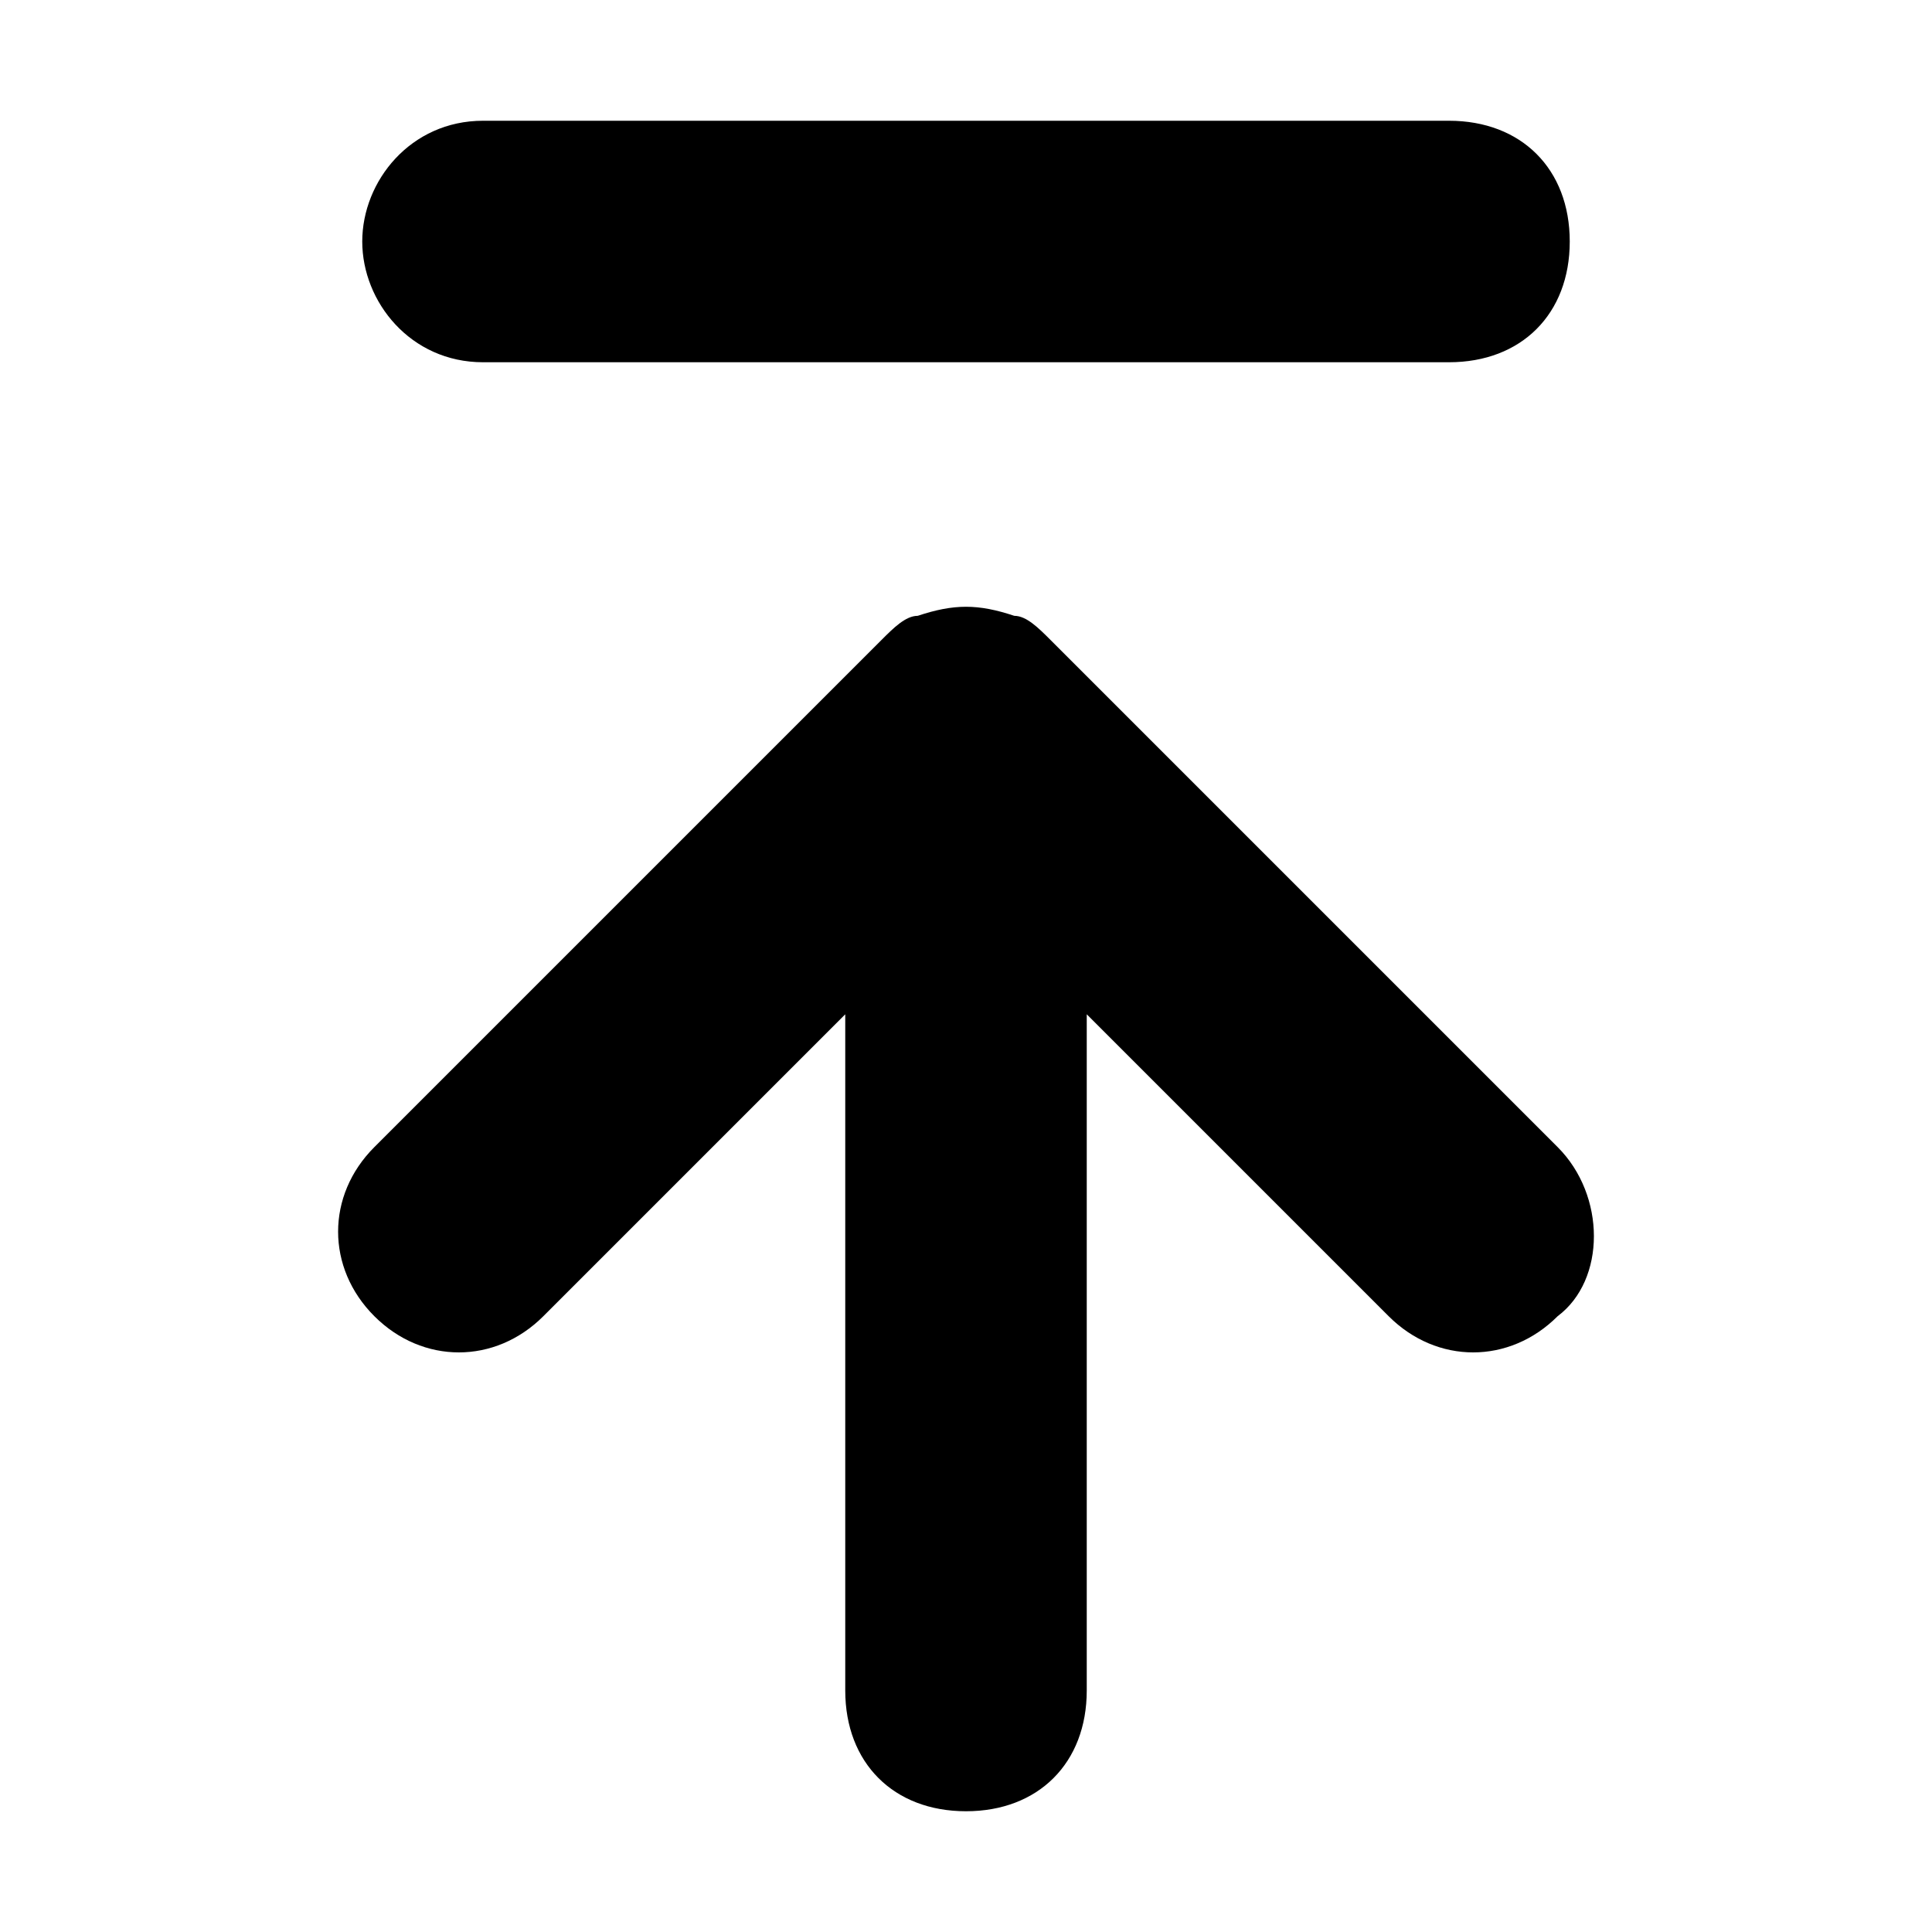
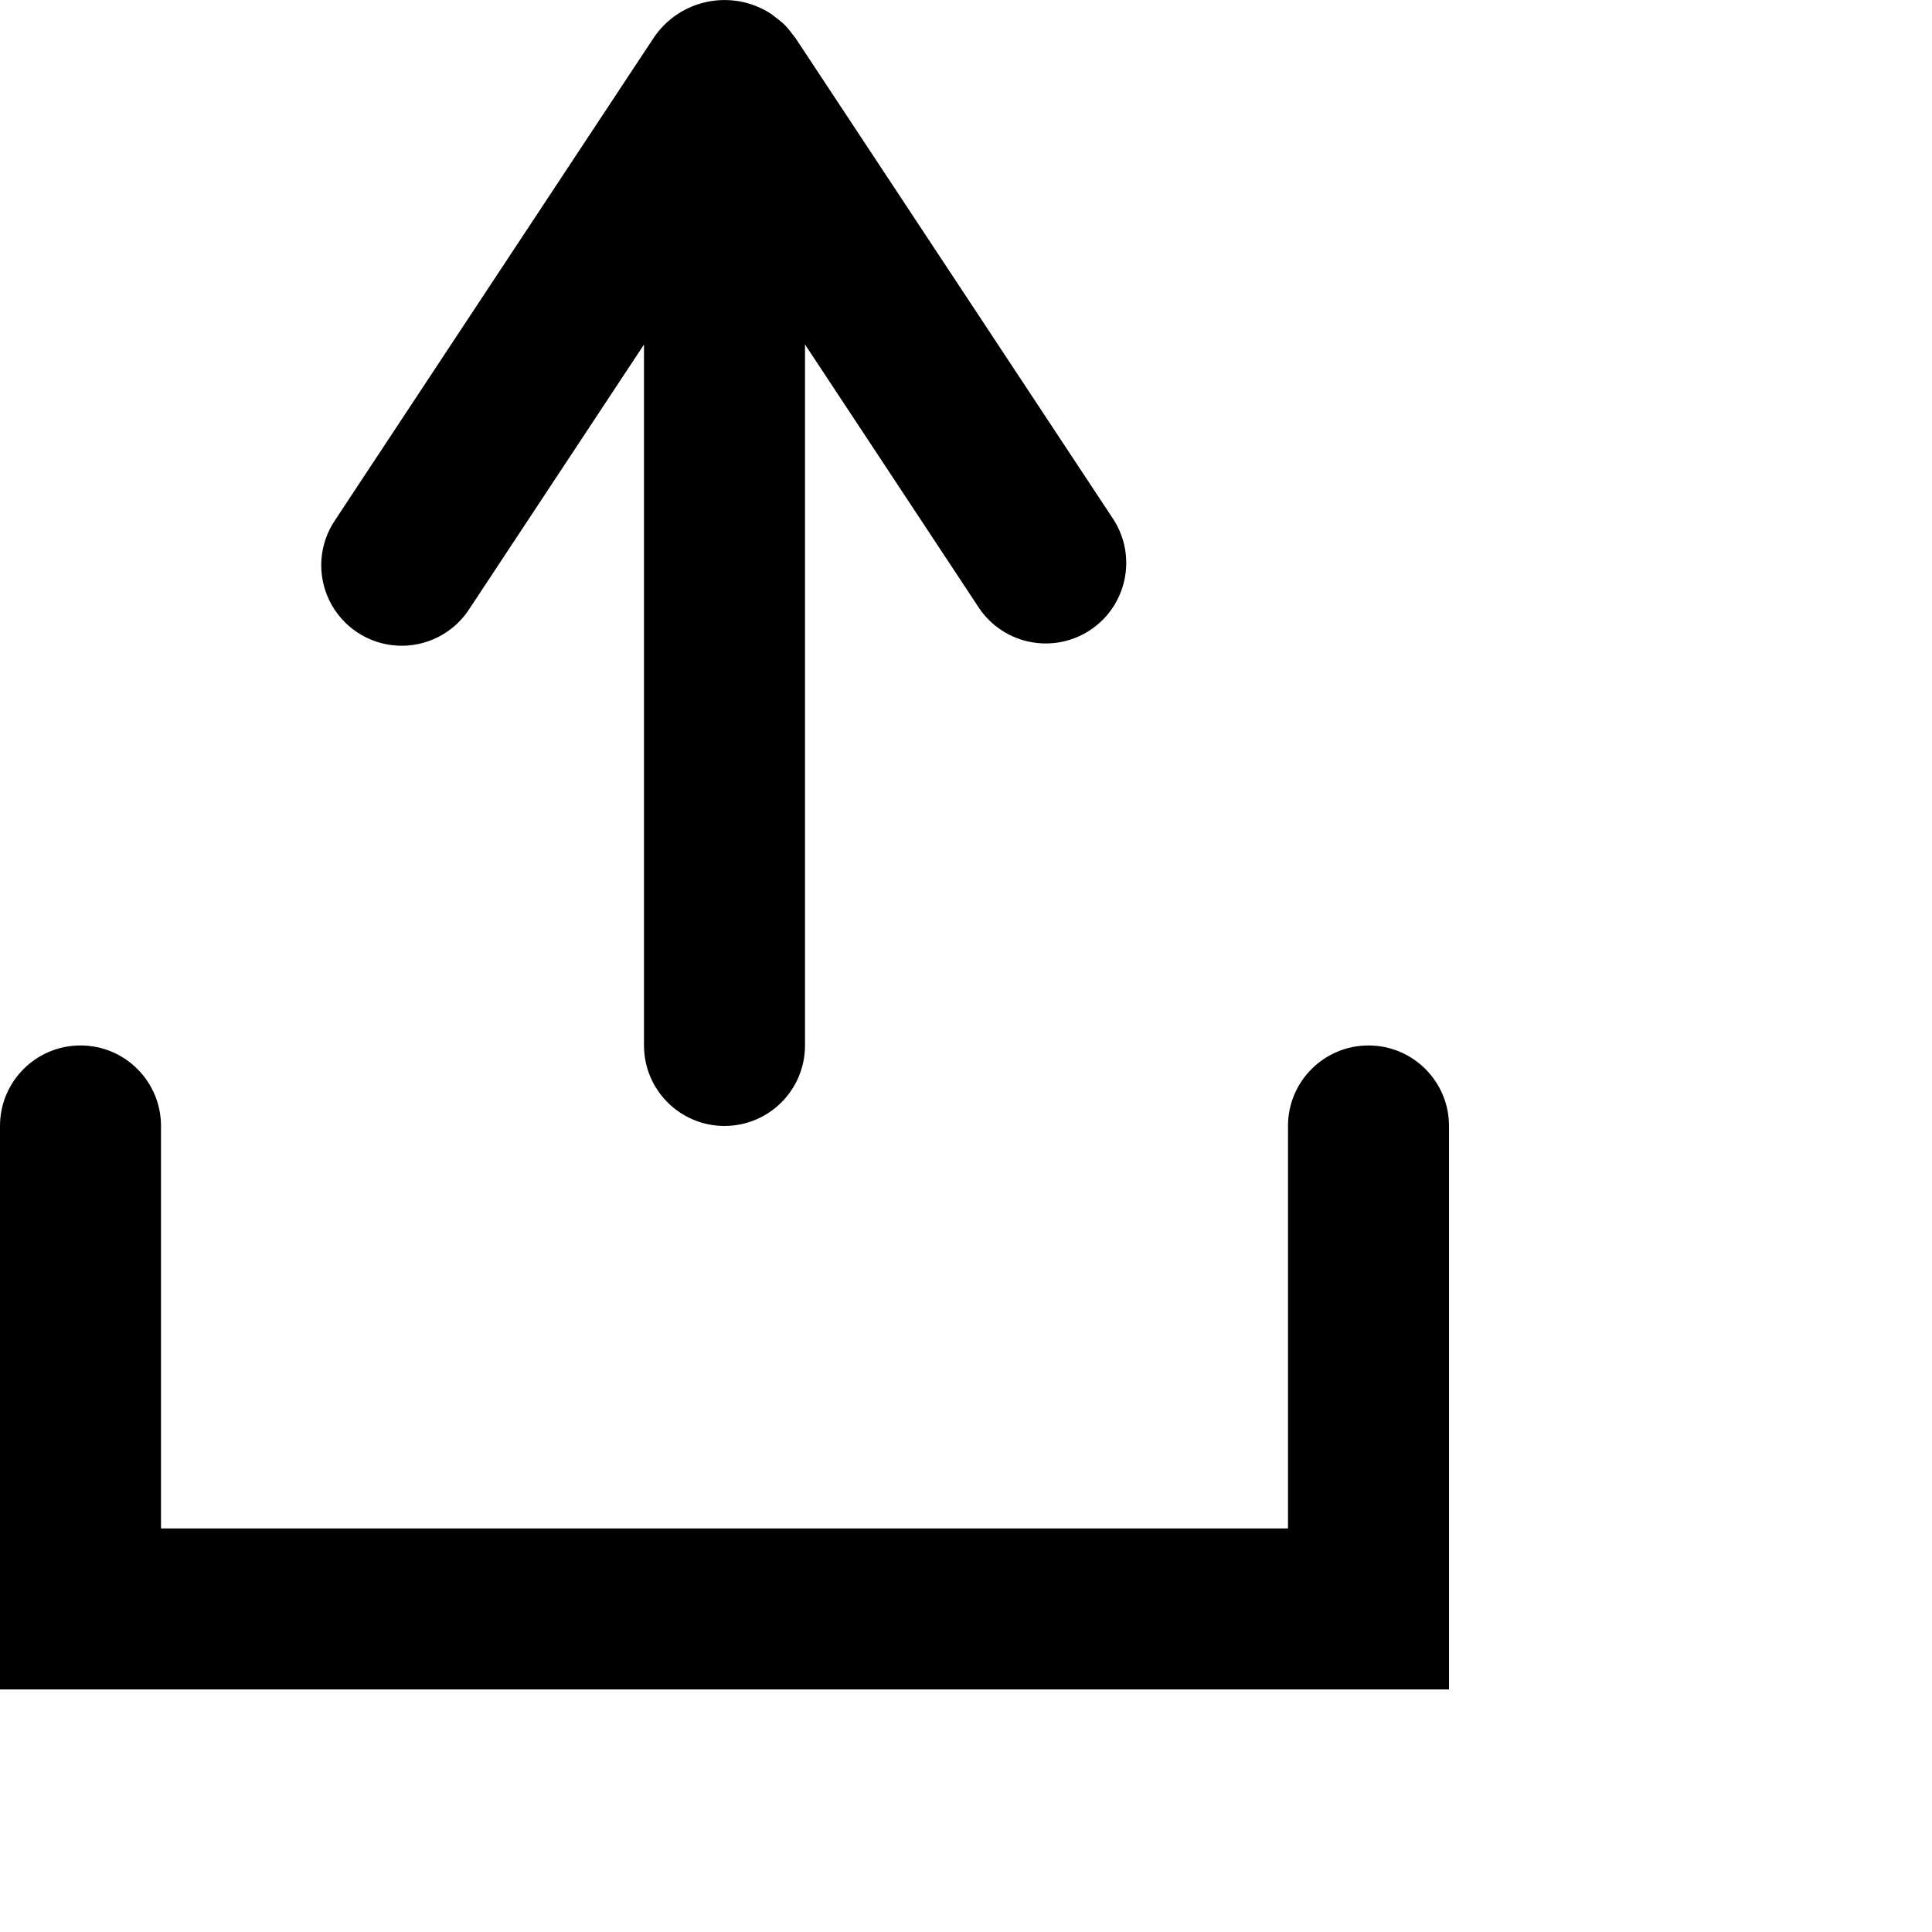
- <svg xmlns="http://www.w3.org/2000/svg" viewBox="0 0 16 16">
-   <path class="st0" d="M13 2c0-.6-.4-1-1-1H4c-.6 0-1 .5-1 1s.4 1 1 1h8c.6 0 1-.4 1-1z" />
-   <path class="st1" d="M12.9 9.5L8.7 5.3c-.1-.1-.2-.2-.3-.2-.3-.1-.5-.1-.8 0-.1 0-.2.1-.3.2L3.1 9.5c-.4.4-.4 1 0 1.4s1 .4 1.4 0L7 8.4V14c0 .6.4 1 1 1s1-.4 1-1V8.4l2.5 2.5c.4.4 1 .4 1.4 0 .4-.3.4-1 0-1.4z" />
+ <svg xmlns="http://www.w3.org/2000/svg" viewBox="0 0 24 24">
+   <path id="a" d="M8 4.28L5.834 7.559a1 1 0 1 1-1.668-1.103l3.95-5.98a1.06 1.06 0 0 1 1.468-.3c.17.13.17.13.3.3l3.95 5.98a1 1 0 0 1-1.668 1.103L10 4.279v8.708a1 1 0 0 1-2 0V4.28zm8 14.707v-5a1 1 0 1 1 2 0v7H0v-7a1 1 0 1 1 2 0v5h14z" />
</svg>
